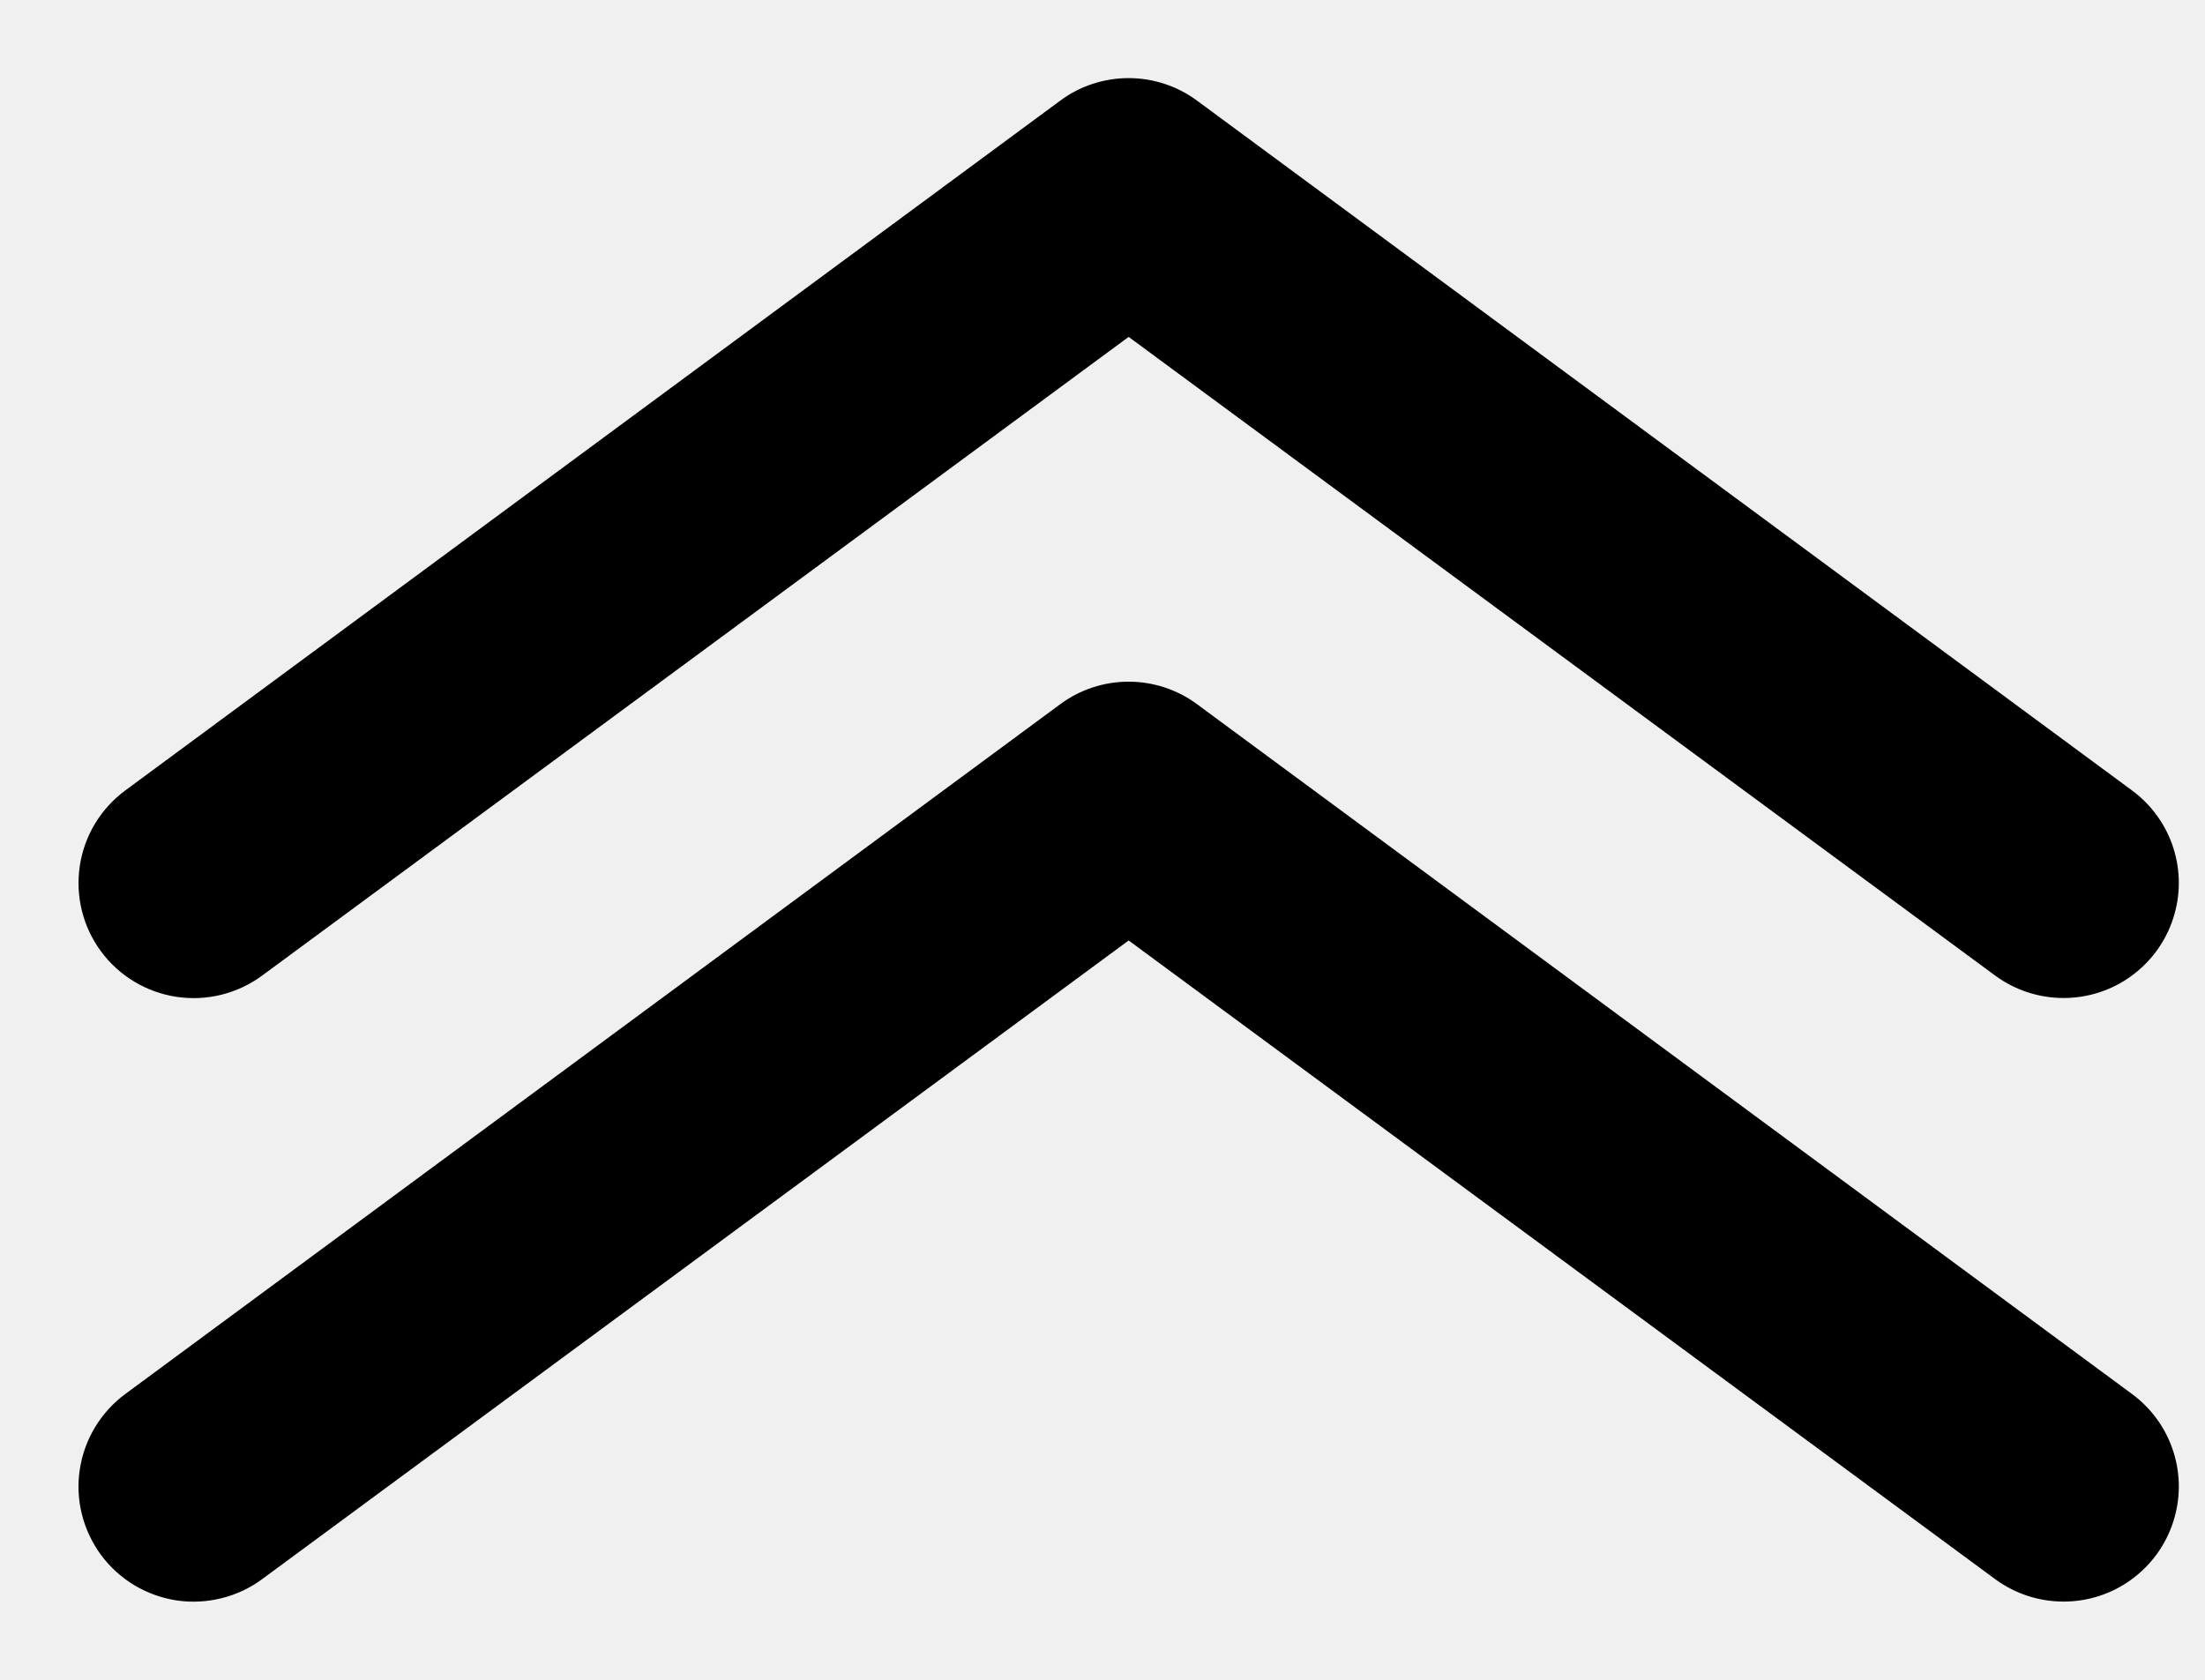
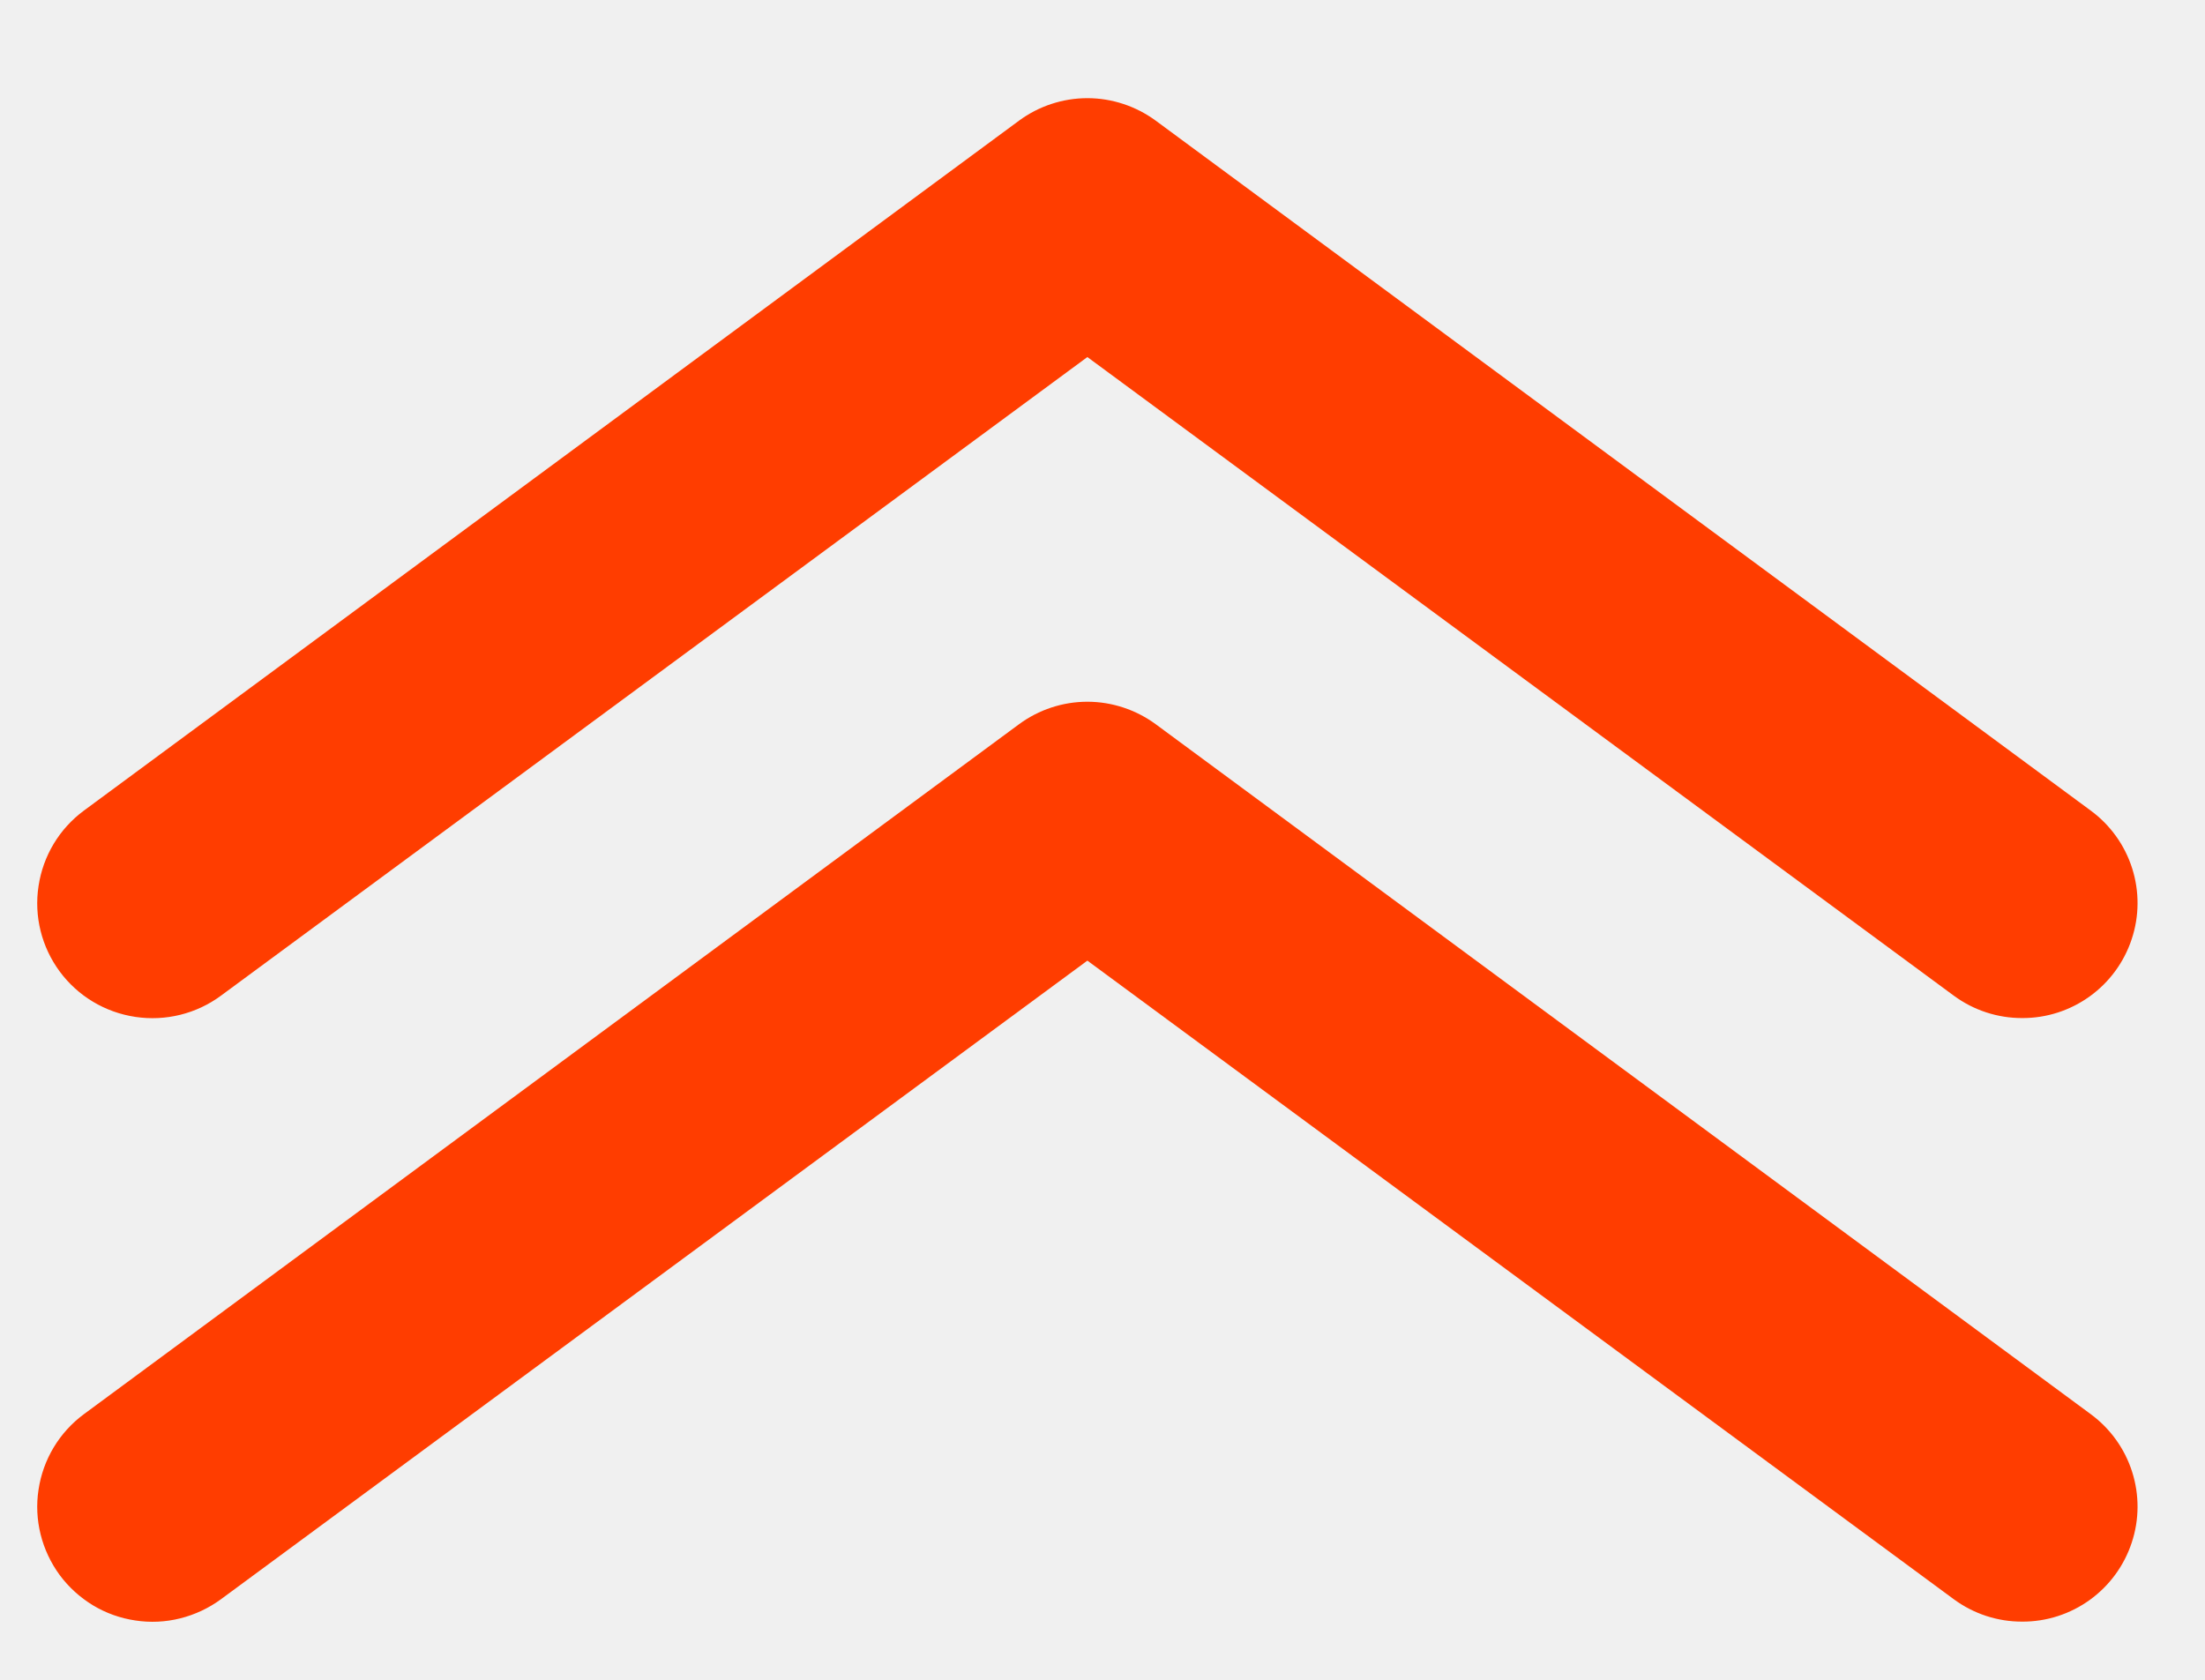
- <svg xmlns="http://www.w3.org/2000/svg" class="my-icon" width="21" height="16" viewBox="0 0 21 16">
-   <path fill="currentColor" d="M19.653 15.255C19.418 15.255 19.19 15.18 19.001 15.041L10.749 8.958L2.497 15.041C2.381 15.127 2.249 15.189 2.109 15.223C1.97 15.258 1.824 15.265 1.682 15.244C1.539 15.222 1.403 15.173 1.279 15.099C1.156 15.025 1.048 14.927 0.962 14.811C0.877 14.695 0.815 14.564 0.78 14.424C0.745 14.285 0.738 14.139 0.76 13.997C0.803 13.71 0.959 13.451 1.193 13.278L10.097 6.708C10.285 6.568 10.514 6.493 10.749 6.493C10.983 6.493 11.212 6.568 11.401 6.708L20.305 13.278C20.491 13.415 20.629 13.607 20.699 13.827C20.769 14.047 20.768 14.283 20.695 14.502C20.623 14.722 20.483 14.912 20.296 15.047C20.109 15.183 19.884 15.255 19.653 15.255Z" />
-   <path fill="currentColor" d="M19.653 9.506C19.418 9.506 19.19 9.431 19.001 9.292L10.749 3.209L2.497 9.292C2.263 9.465 1.97 9.538 1.682 9.495C1.394 9.452 1.135 9.296 0.962 9.062C0.789 8.828 0.717 8.536 0.76 8.248C0.803 7.96 0.959 7.702 1.193 7.529L10.097 0.959C10.285 0.819 10.514 0.744 10.749 0.744C10.983 0.744 11.212 0.819 11.401 0.959L20.305 7.529C20.491 7.666 20.629 7.858 20.699 8.078C20.769 8.298 20.768 8.534 20.695 8.753C20.623 8.973 20.483 9.163 20.296 9.298C20.109 9.434 19.884 9.506 19.653 9.506Z" />
+ <svg xmlns="http://www.w3.org/2000/svg" width="21" height="16" viewBox="0 0 21 16" fill="none">
+   <g clip-path="url(#clip0_156_921)">
+     <path d="M19.26 15.446C19.025 15.447 18.797 15.372 18.608 15.233L10.356 9.15L2.104 15.233C1.988 15.318 1.856 15.38 1.716 15.415C1.577 15.45 1.431 15.457 1.289 15.435C1.146 15.414 1.009 15.365 0.886 15.291C0.763 15.216 0.655 15.119 0.569 15.003C0.484 14.887 0.422 14.756 0.387 14.616C0.352 14.476 0.345 14.331 0.367 14.189C0.41 13.901 0.565 13.643 0.799 13.47L9.704 6.899C9.892 6.76 10.121 6.684 10.356 6.684C10.59 6.684 10.819 6.76 11.008 6.899L19.912 13.47C20.098 13.607 20.236 13.799 20.306 14.019C20.376 14.239 20.375 14.475 20.302 14.694C20.23 14.913 20.09 15.104 19.903 15.239C19.716 15.374 19.491 15.447 19.26 15.446Z" fill="#FF3D00" />
+     <path d="M19.26 9.697C19.025 9.698 18.797 9.623 18.608 9.484L10.356 3.401L2.104 9.484C1.87 9.657 1.577 9.729 1.289 9.686C1.001 9.643 0.742 9.488 0.569 9.254C0.396 9.02 0.323 8.727 0.367 8.44C0.41 8.152 0.565 7.894 0.799 7.721L9.704 1.15C9.892 1.011 10.121 0.935 10.356 0.935C10.59 0.935 10.819 1.011 11.008 1.15L19.912 7.721C20.098 7.858 20.236 8.05 20.306 8.27C20.376 8.489 20.375 8.726 20.302 8.945C20.23 9.164 20.09 9.355 19.903 9.49C19.716 9.625 19.491 9.698 19.26 9.697Z" fill="#FF3D00" />
+   </g>
+   <defs>
+     <clipPath id="clip0_156_921">
+       <rect width="20" height="14.51" fill="white" transform="translate(0.355469 0.936768)" />
+     </clipPath>
+   </defs>
</svg>
